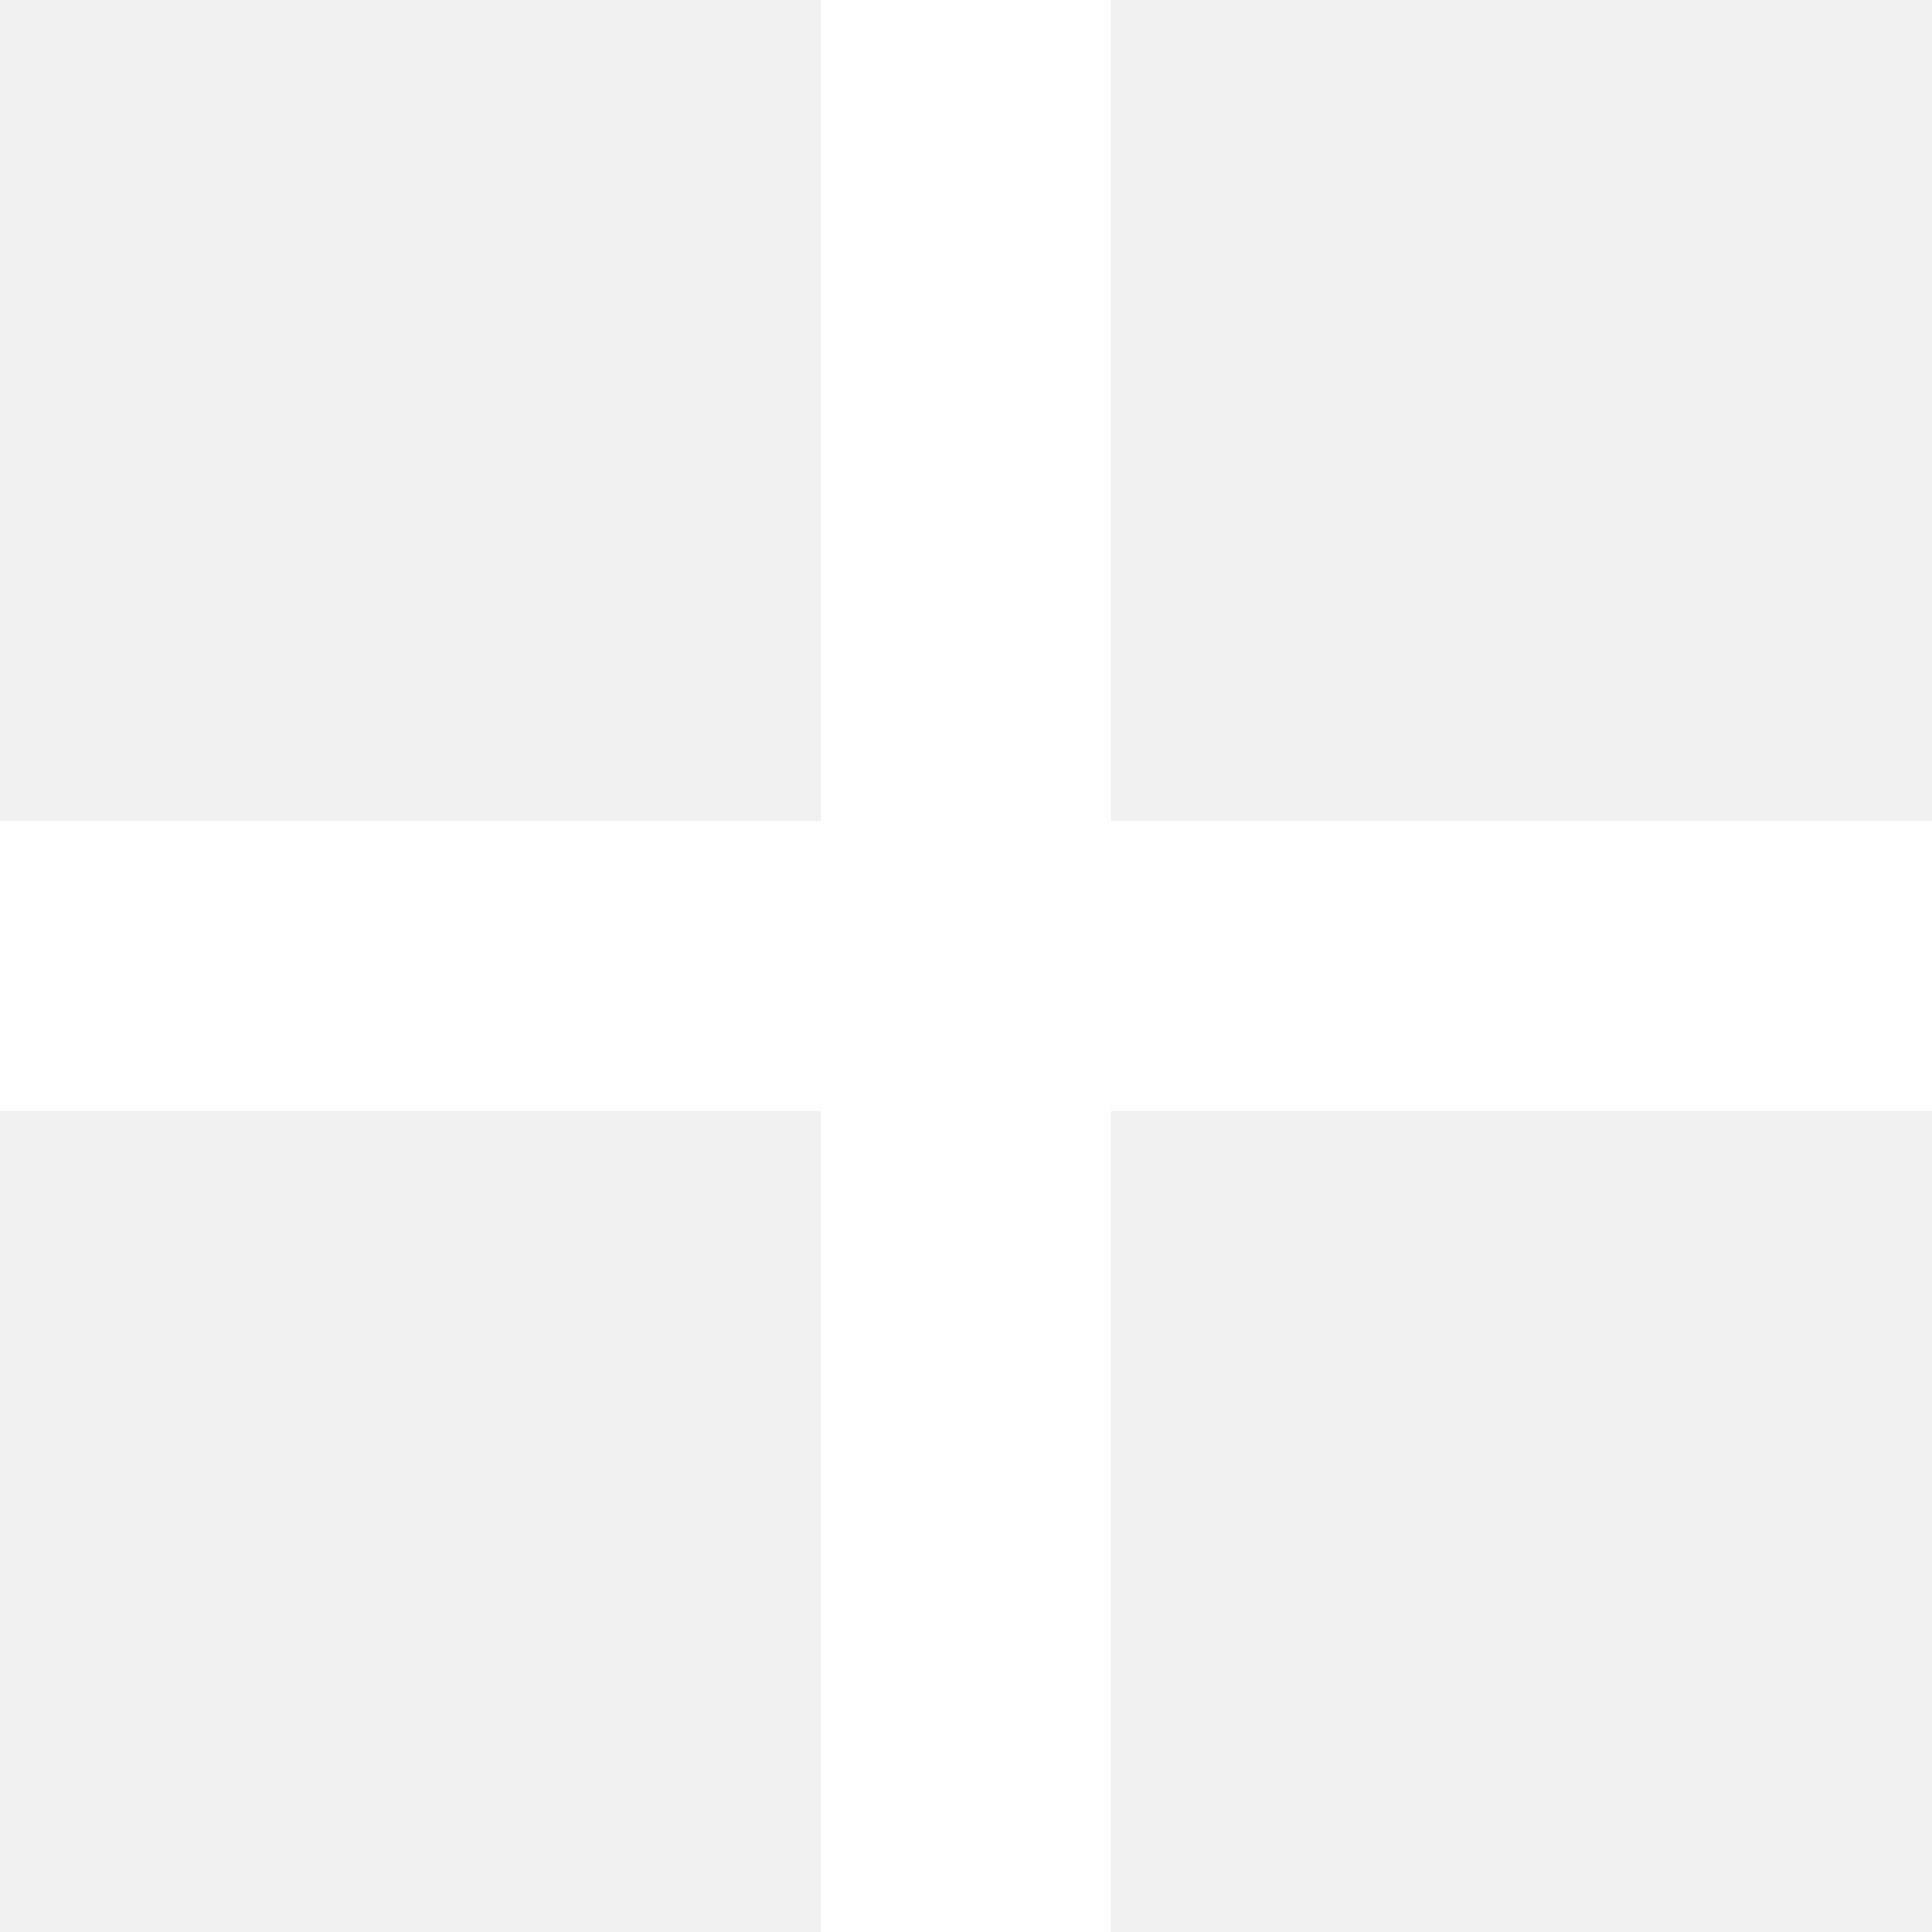
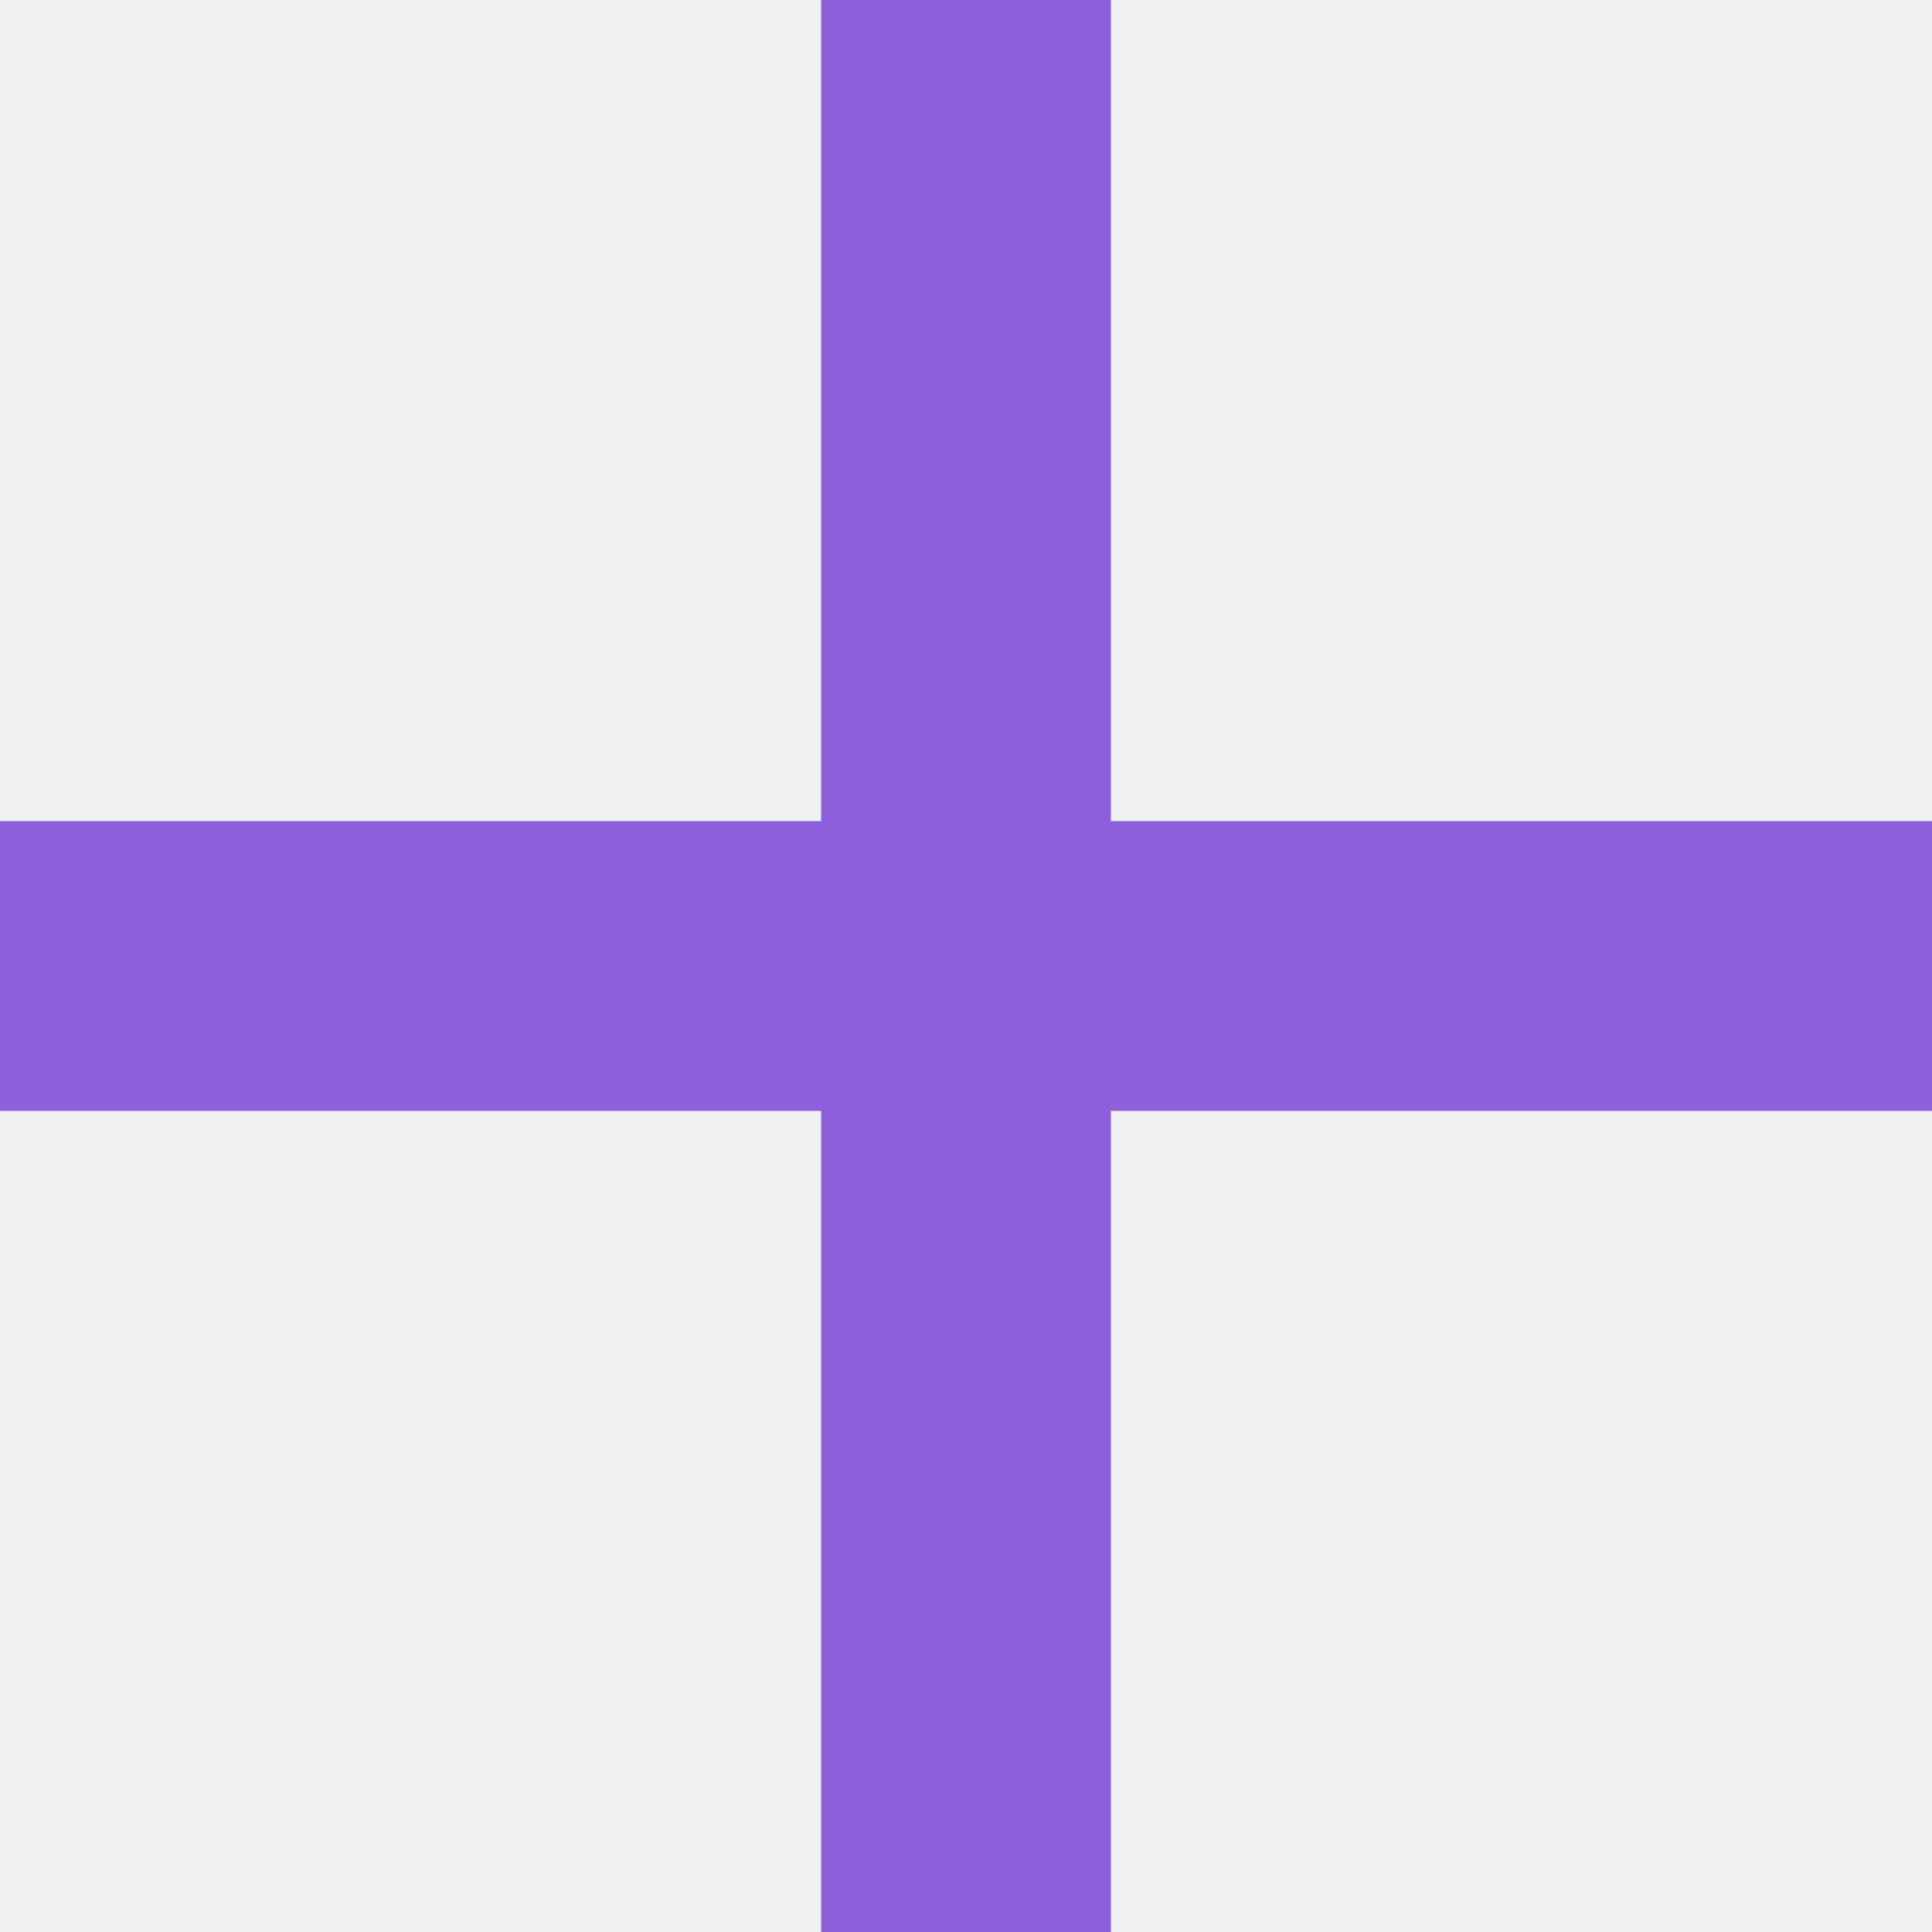
<svg xmlns="http://www.w3.org/2000/svg" viewBox="0 0 100 100">
-   <path d="M0,50 h100" fill="none" stroke-width="15" stroke="#ffffff" />
-   <path d="M50,0 v100" fill="none" stroke-width="15" stroke="#ffffff" />
+   <path d="M0,50 h100" fill="none" stroke-width="15" stroke="#8E5FDD" />
+   <path d="M50,0 v100" fill="none" stroke-width="15" stroke="#8E5FDD" />
</svg>
